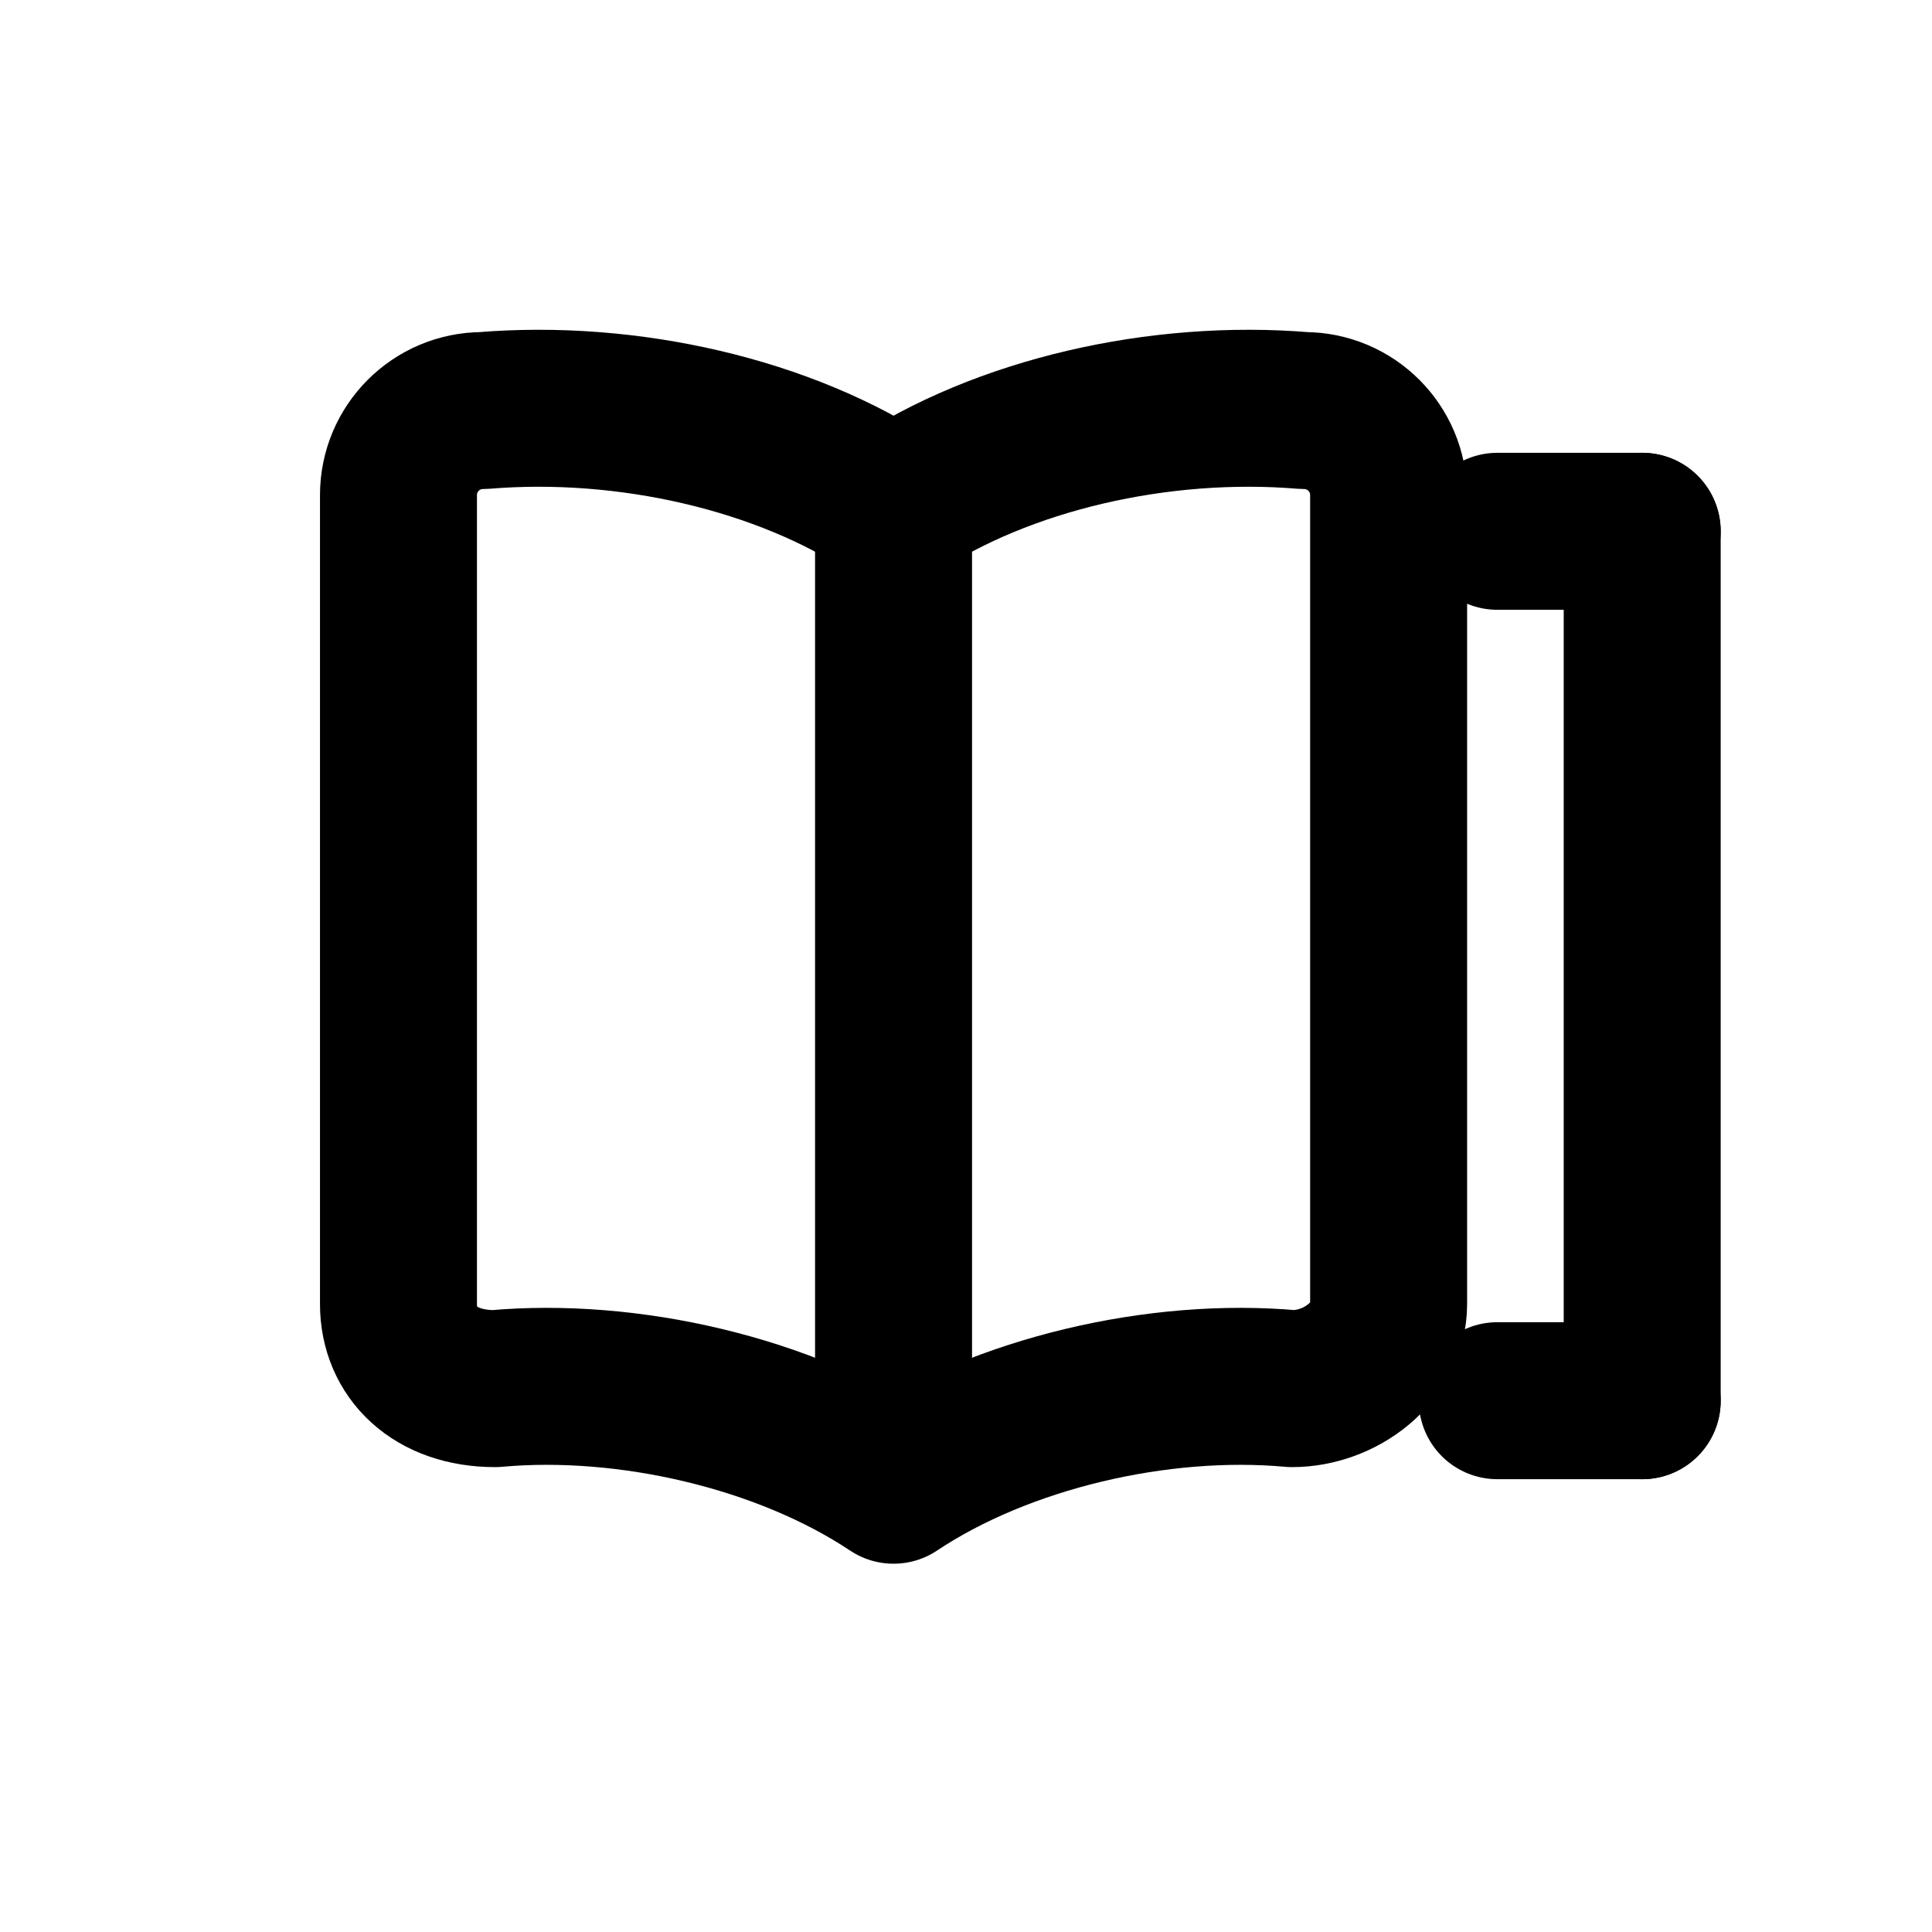
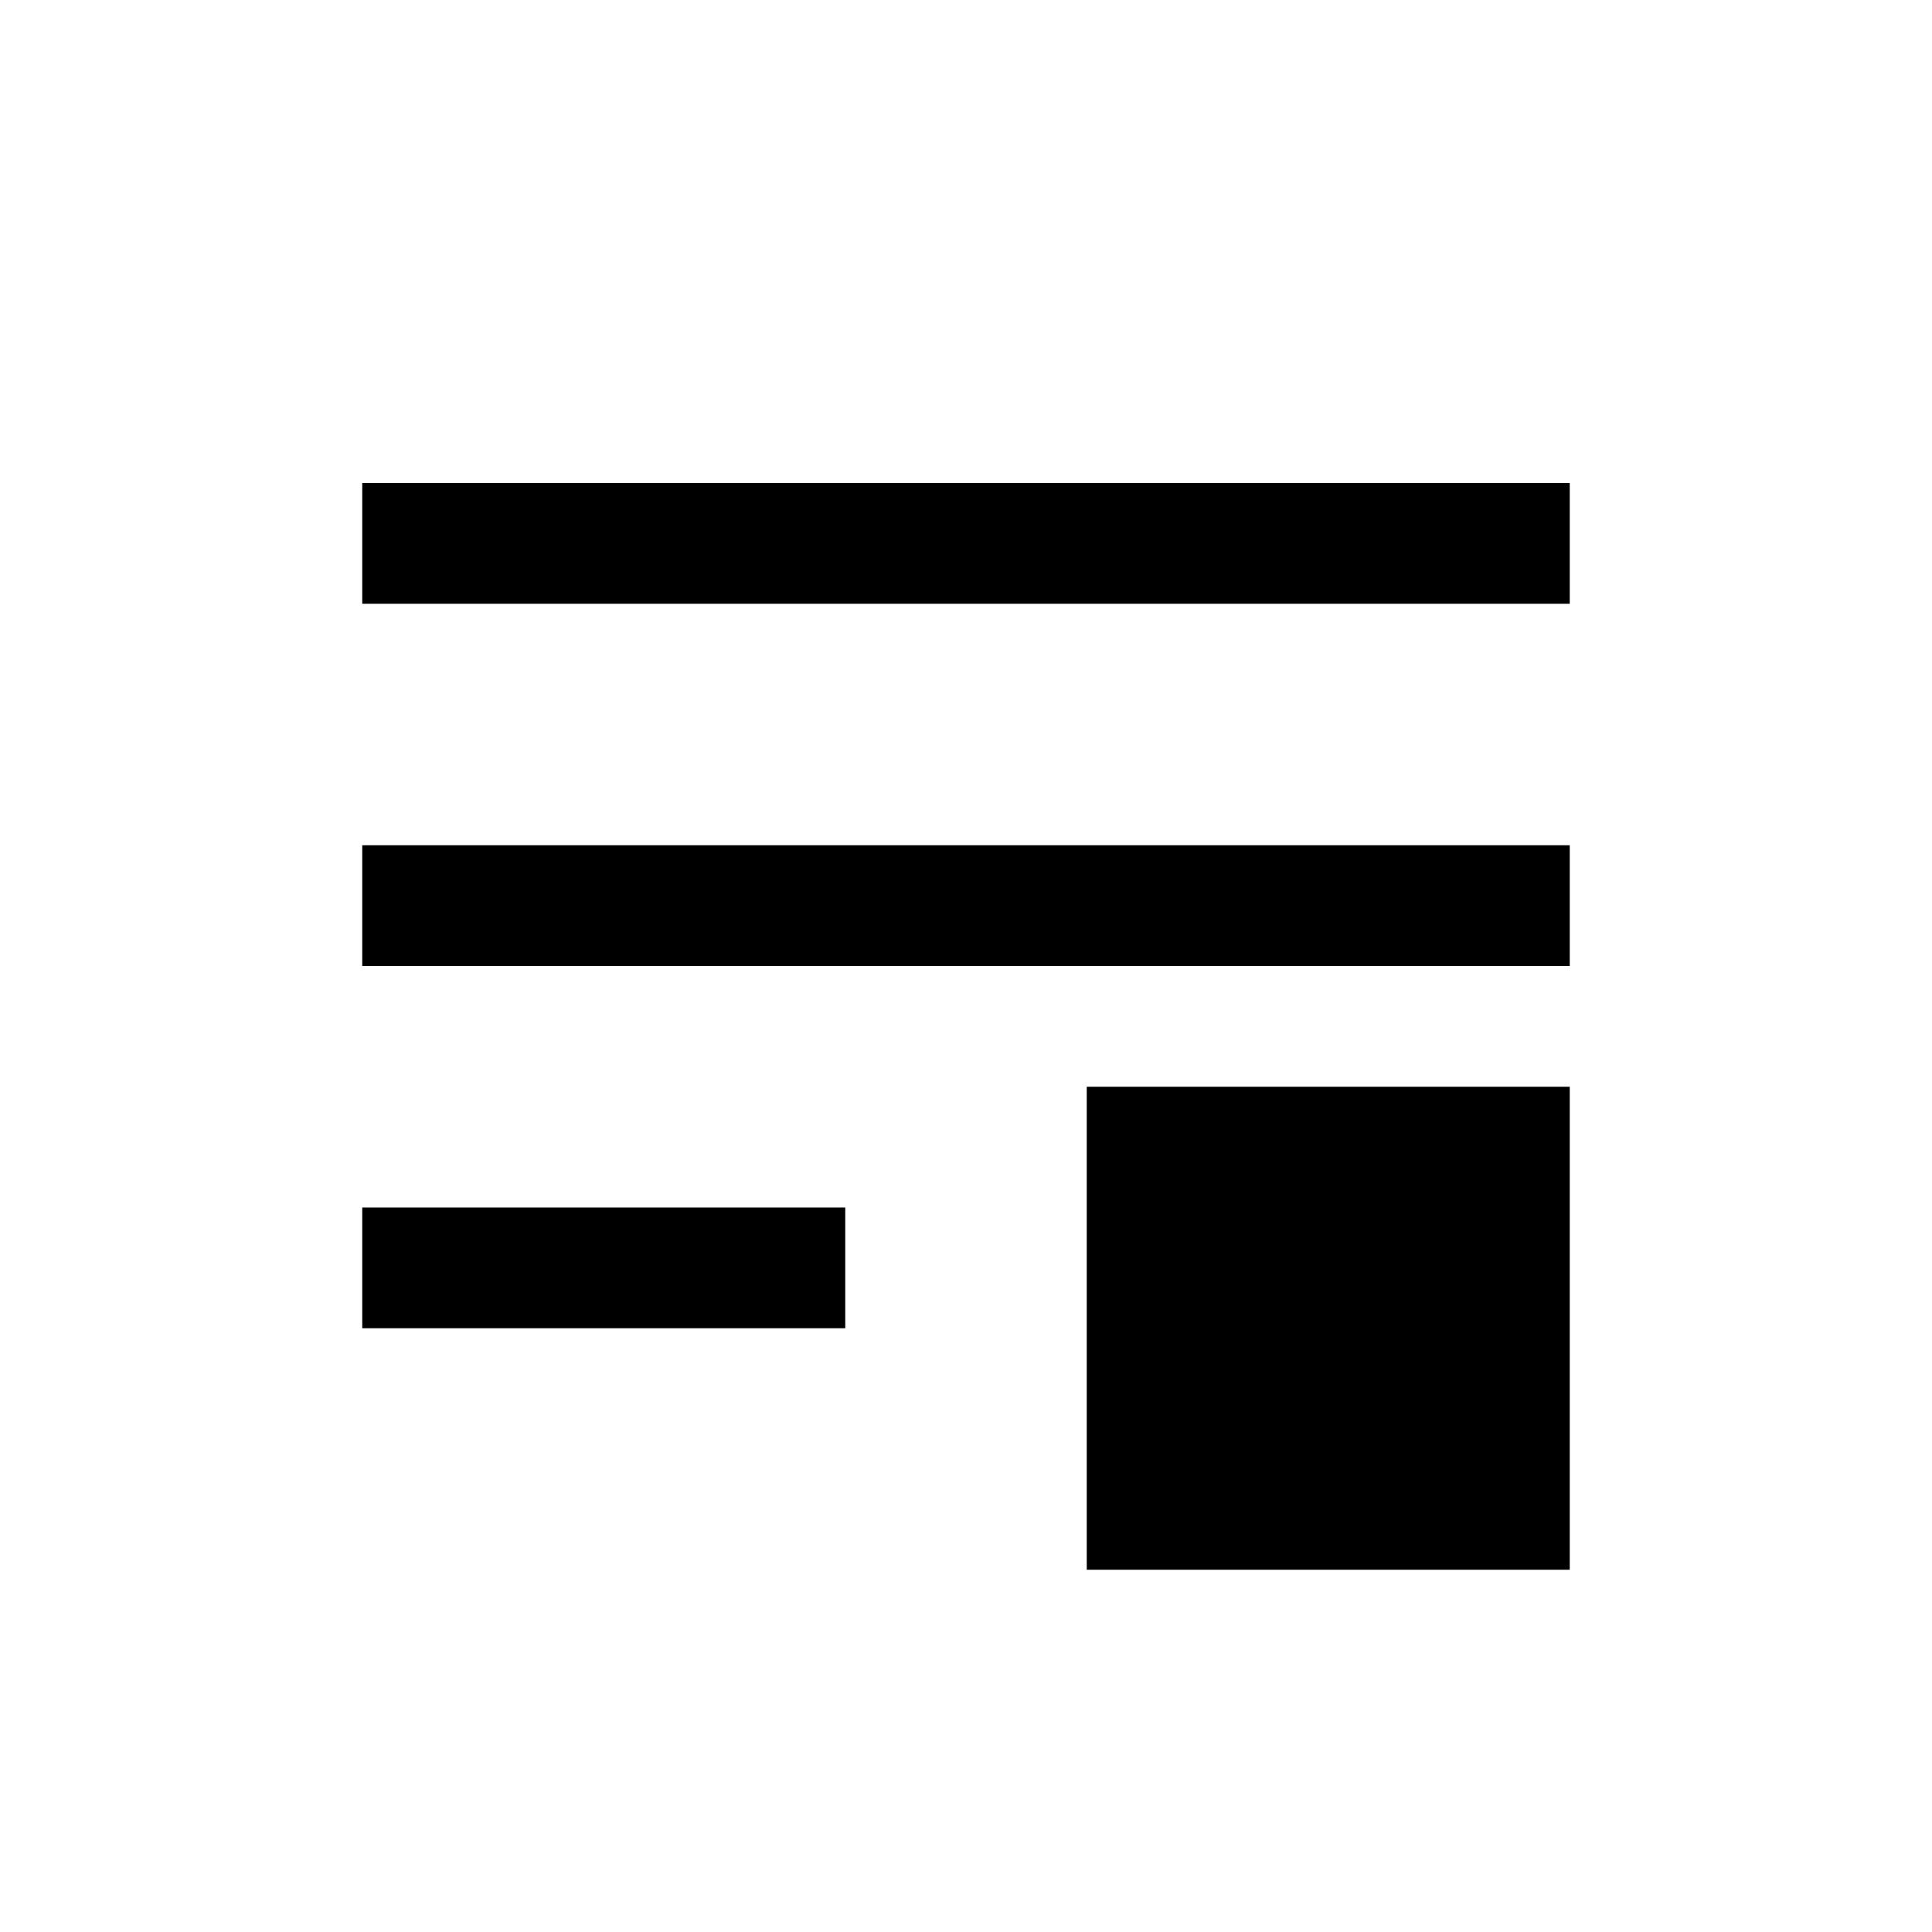
- <svg xmlns="http://www.w3.org/2000/svg" width="16" height="16" viewBox="0 0 16 16" fill="none" stroke="currentColor" stroke-width="1.3" stroke-linecap="round" stroke-linejoin="round">
-   <path d="M7.4 4.2C6.5 3.6 5.2 3.3 4 3.4a.7.7 0 0 0-.7.7v6.7c0 .4.3.7.8.7 1.1-.1 2.4.2 3.3.8.9-.6 2.2-.9 3.3-.8.4 0 .8-.3.8-.7V4.1a.7.7 0 0 0-.7-.7c-1.2-.1-2.5.2-3.4.8z" />
-   <path d="M7.4 4.2v8" />
-   <path d="M13.6 4.4v7.2" />
-   <path d="M13.6 4.4h-1.2" />
-   <path d="M13.6 11.6h-1.2" />
+ <svg xmlns="http://www.w3.org/2000/svg" width="16" height="16" viewBox="0 0 16 16" fill="none" stroke="currentColor" stroke-width="1" stroke-linecap="butt" stroke-linejoin="miter">
+   <path d="M3 4.5H13" />
+   <path d="M3 7.5H13" />
+   <path d="M3 10.5H7" />
+   <rect x="9" y="9" width="4" height="4" fill="currentColor" stroke="none" />
</svg>
